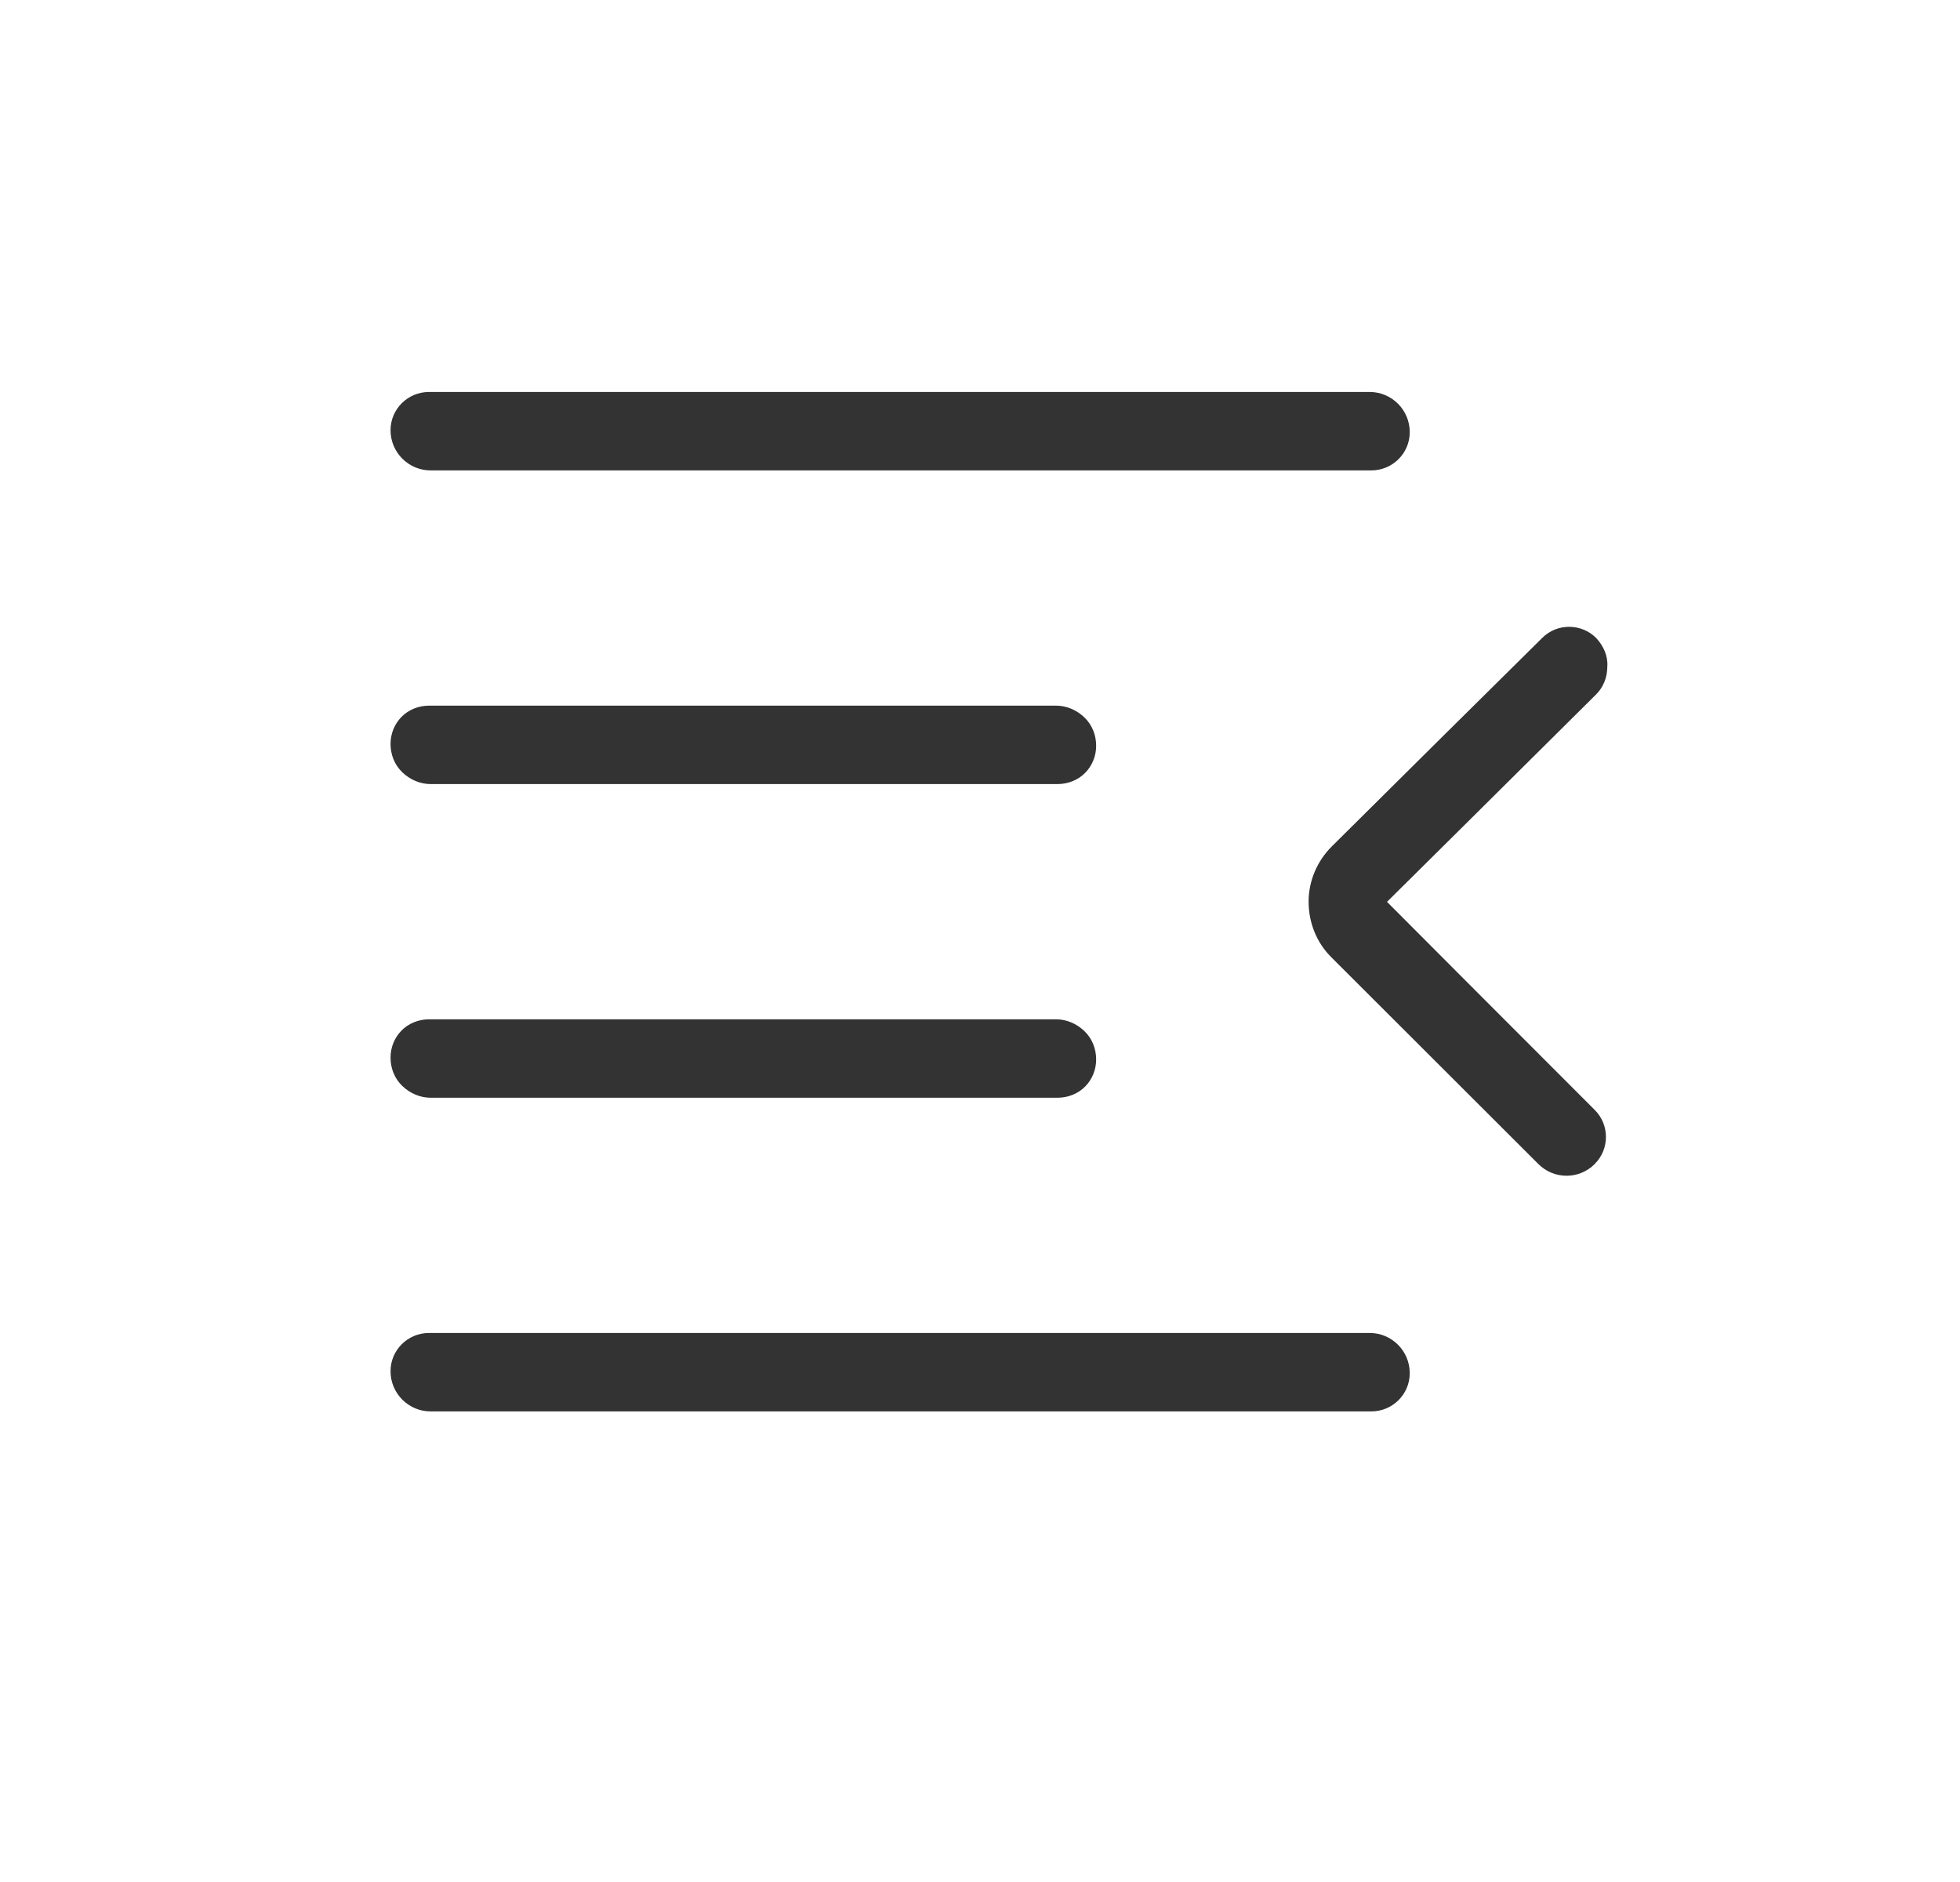
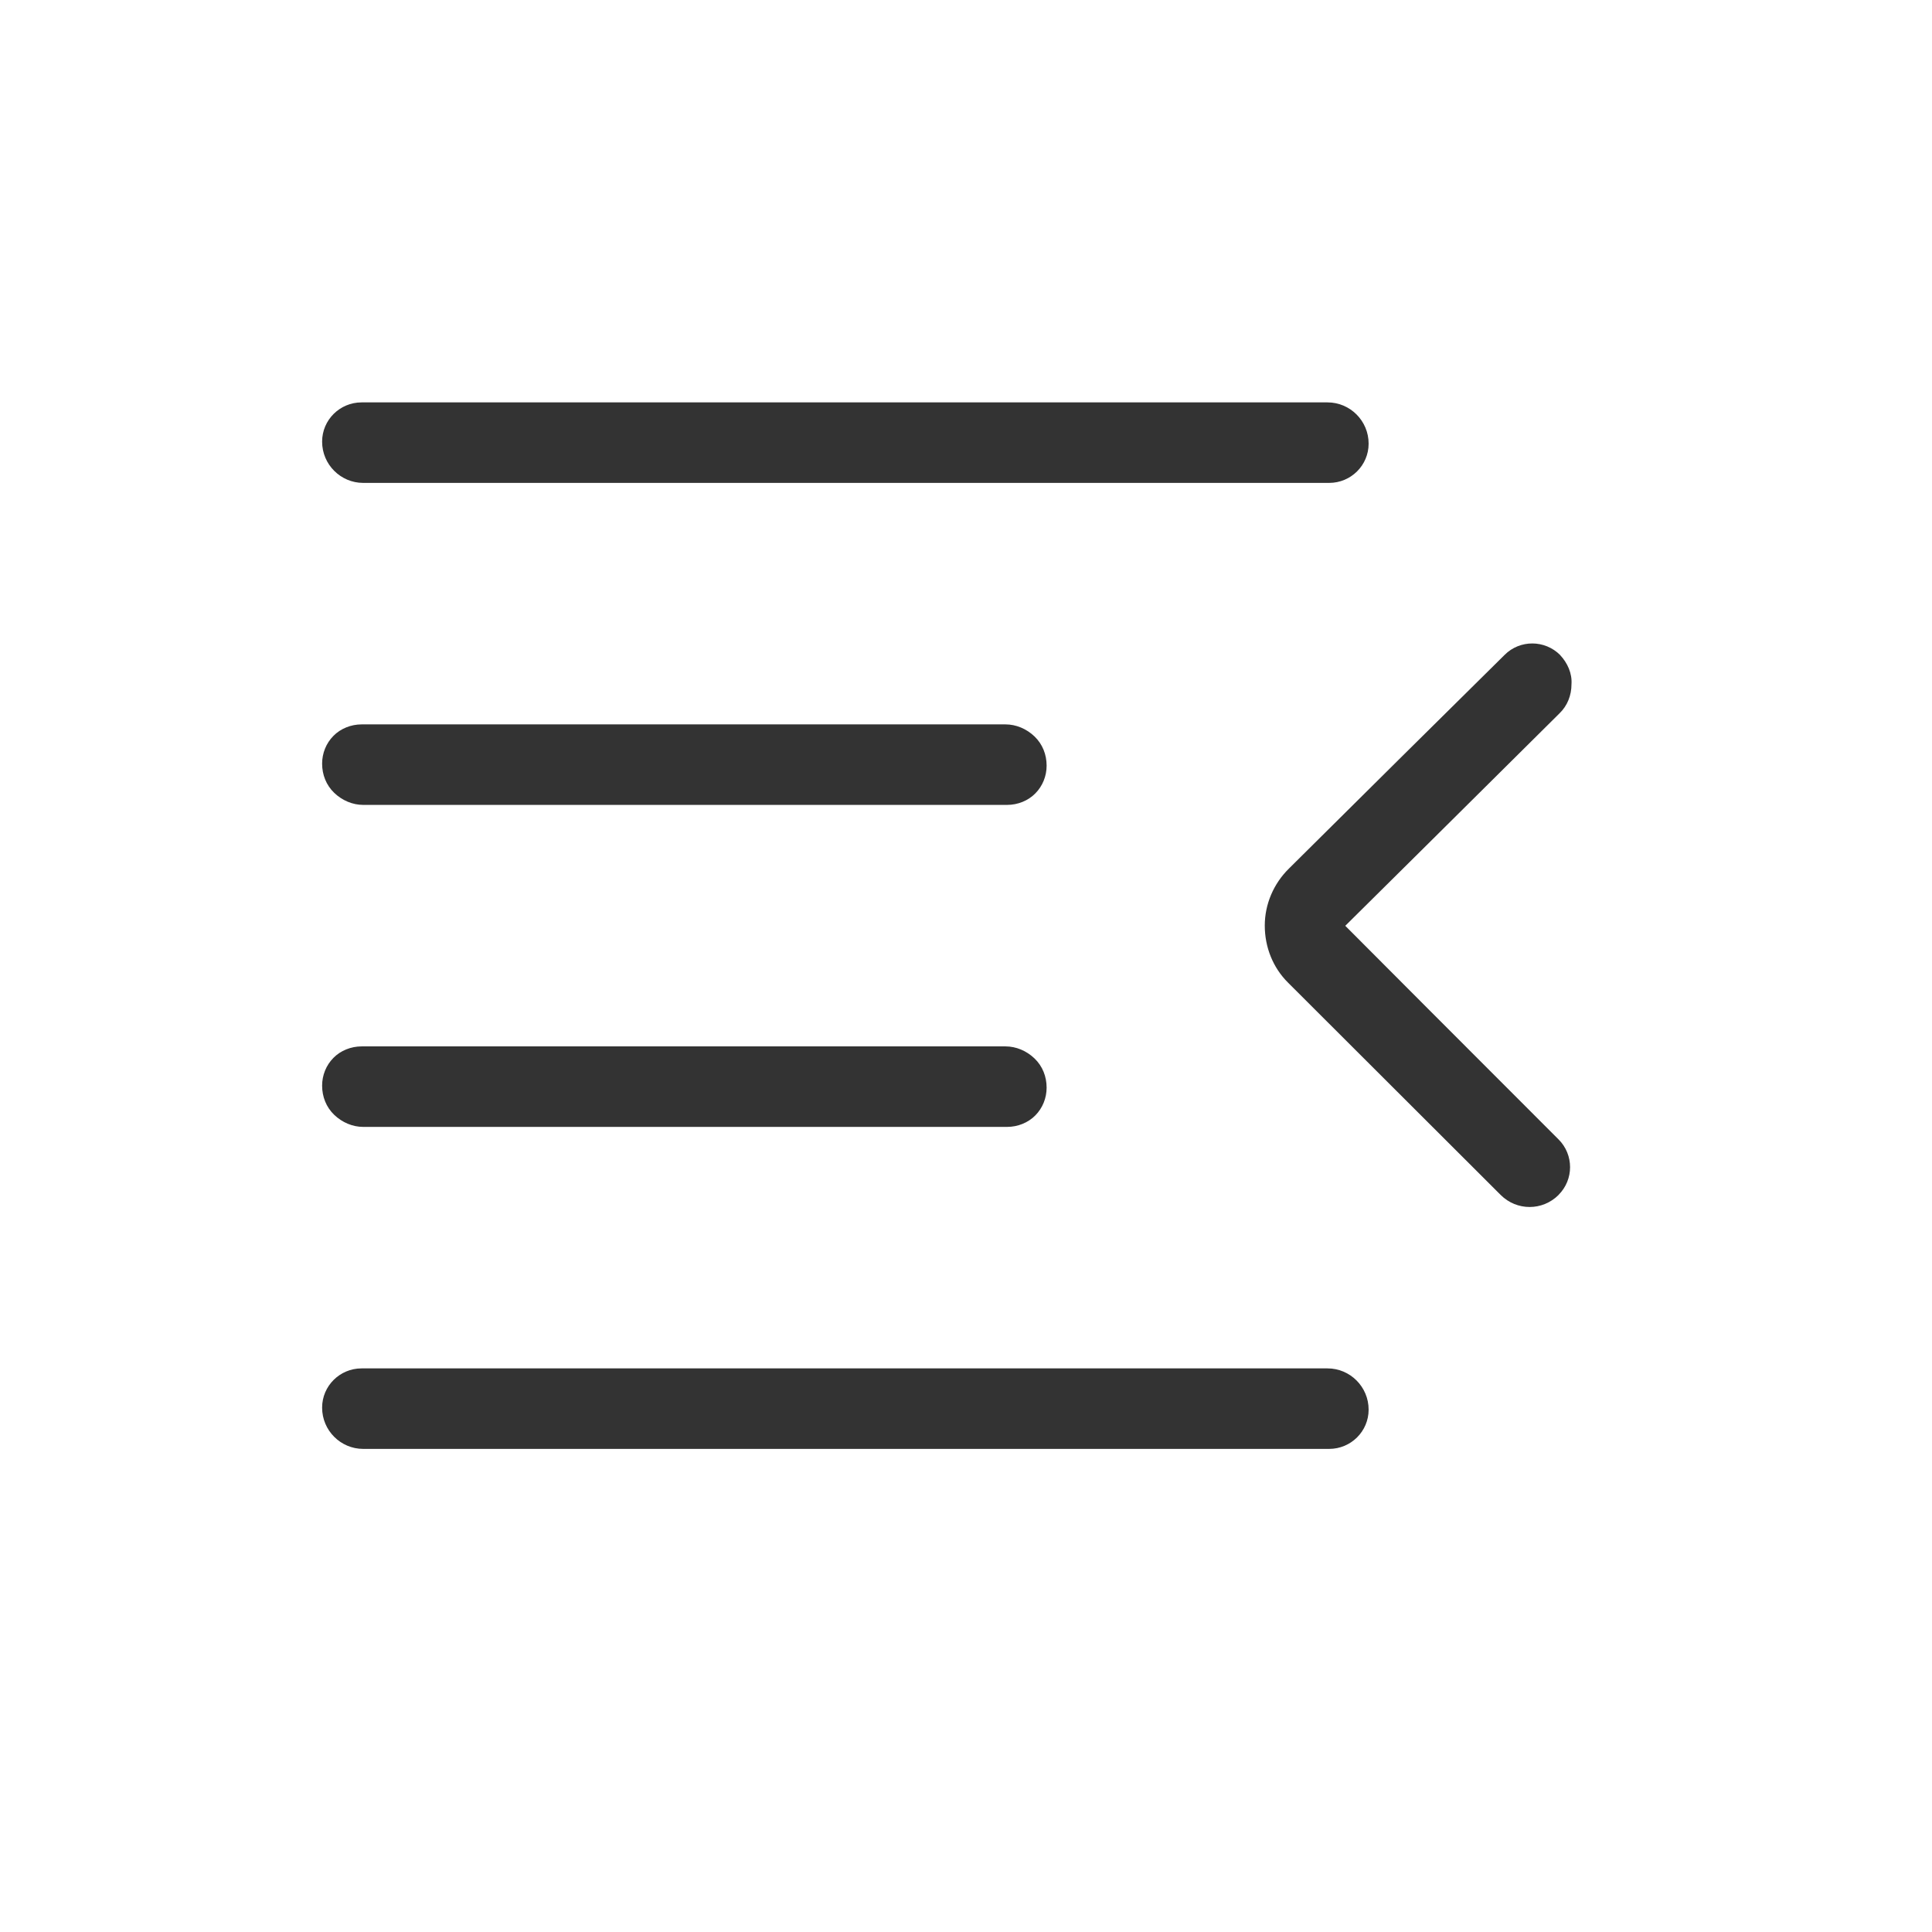
- <svg xmlns="http://www.w3.org/2000/svg" width="25px" height="24px" version="1.1" xml:space="preserve" style="fill-rule:evenodd;clip-rule:evenodd;stroke-linejoin:round;stroke-miterlimit:1.414;">
-   <g transform="matrix(1,0,0,1,-1202,-606)">
-     <g id="ui.thin.indentLeft" transform="matrix(0.800768,0,0,0.984948,1202.98,606)">
+ <svg xmlns="http://www.w3.org/2000/svg" width="24px" height="24px" version="1.1" xml:space="preserve" style="fill-rule:evenodd;clip-rule:evenodd;stroke-linejoin:round;stroke-miterlimit:1.414;">
+   <g transform="matrix(1,0,0,1,-1203,-606)">
+     <g id="ui.thin.indentLeft" transform="matrix(0.800768,0,0,0.984948,1203,606)">
      <rect x="0" y="0" width="29.971" height="24.367" style="fill:none;" />
      <g transform="matrix(-1.2488,0,0,1.01528,2666.19,-615.261)">
        <path d="M2118,623.512C2118,623.229 2118.23,623 2118.51,623C2120.6,623 2128.47,623 2130.51,623C2130.78,623 2131,623.218 2131,623.487C2131,623.487 2131,623.488 2131,623.488C2131,623.771 2130.77,624 2130.49,624C2128.4,624 2120.53,624 2118.49,624C2118.22,624 2118,623.782 2118,623.513C2118,623.513 2118,623.512 2118,623.512ZM2118.99,616.791C2119.18,616.978 2119.29,617.233 2119.29,617.499C2119.29,617.765 2119.19,618.021 2119,618.209C2118.21,618.997 2116.97,620.236 2116.36,620.845C2116.16,621.045 2115.84,621.045 2115.64,620.845C2115.64,620.845 2115.64,620.845 2115.64,620.844C2115.45,620.654 2115.45,620.346 2115.64,620.156C2116.43,619.368 2118.29,617.502 2118.29,617.502C2118.29,617.502 2116.43,615.66 2115.63,614.864C2115.53,614.768 2115.48,614.638 2115.48,614.502C2115.47,614.367 2115.53,614.236 2115.62,614.14C2115.62,614.139 2115.62,614.139 2115.62,614.139C2115.81,613.948 2116.12,613.946 2116.31,614.136C2116.92,614.738 2118.19,615.996 2118.99,616.791ZM2122,619.512C2122,619.376 2122.05,619.246 2122.15,619.15C2122.25,619.054 2122.38,619 2122.51,619C2124.1,619 2128.95,619 2130.51,619C2130.64,619 2130.77,619.051 2130.86,619.143C2130.95,619.234 2131,619.358 2131,619.487C2131,619.487 2131,619.488 2131,619.488C2131,619.624 2130.95,619.754 2130.85,619.85C2130.75,619.946 2130.62,620 2130.49,620C2128.9,620 2124.05,620 2122.49,620C2122.36,620 2122.23,619.949 2122.14,619.857C2122.05,619.766 2122,619.642 2122,619.513C2122,619.513 2122,619.512 2122,619.512ZM2122,615.512C2122,615.376 2122.05,615.246 2122.15,615.15C2122.25,615.054 2122.38,615 2122.51,615C2124.1,615 2128.95,615 2130.51,615C2130.64,615 2130.77,615.051 2130.86,615.143C2130.95,615.234 2131,615.358 2131,615.487C2131,615.487 2131,615.488 2131,615.488C2131,615.624 2130.95,615.754 2130.85,615.85C2130.75,615.946 2130.62,616 2130.49,616C2128.9,616 2124.05,616 2122.49,616C2122.36,616 2122.23,615.949 2122.14,615.857C2122.05,615.766 2122,615.642 2122,615.513C2122,615.513 2122,615.512 2122,615.512ZM2118,611.512C2118,611.229 2118.23,611 2118.51,611C2120.6,611 2128.47,611 2130.51,611C2130.78,611 2131,611.218 2131,611.487C2131,611.487 2131,611.488 2131,611.488C2131,611.771 2130.77,612 2130.49,612C2128.4,612 2120.53,612 2118.49,612C2118.22,612 2118,611.782 2118,611.513C2118,611.513 2118,611.512 2118,611.512Z" style="fill:rgb(51,51,51);" />
      </g>
    </g>
  </g>
</svg>
